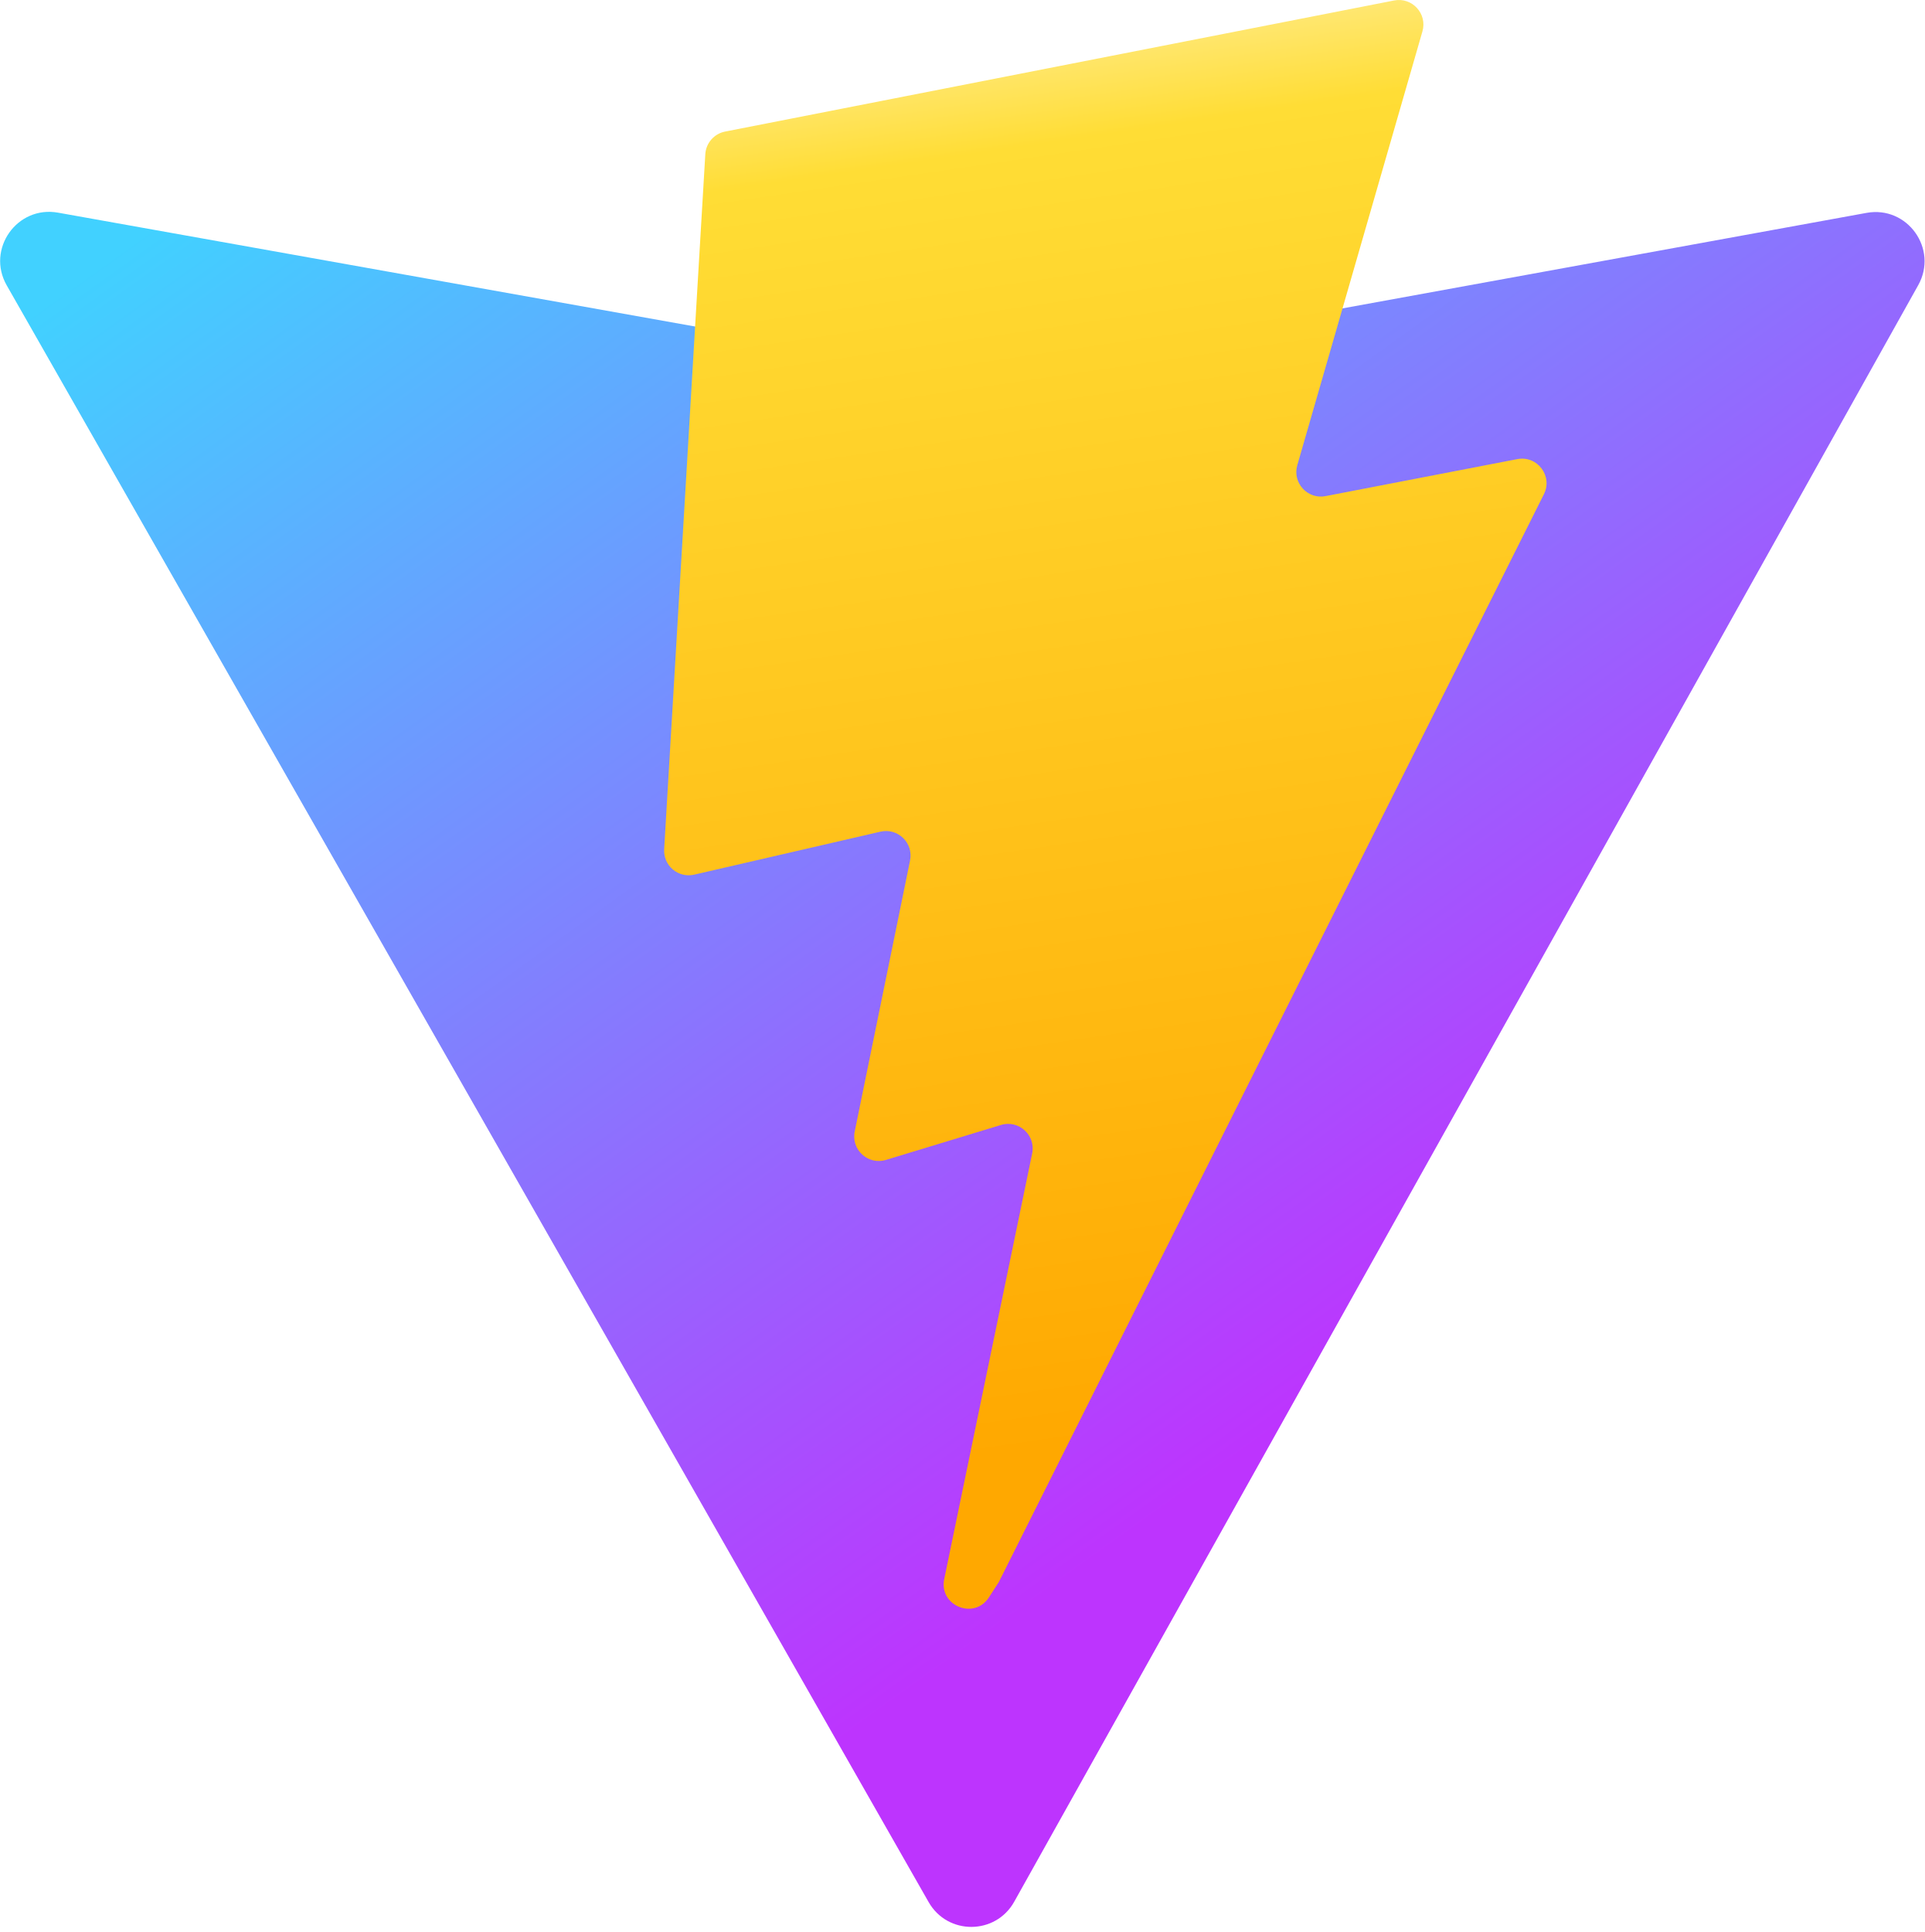
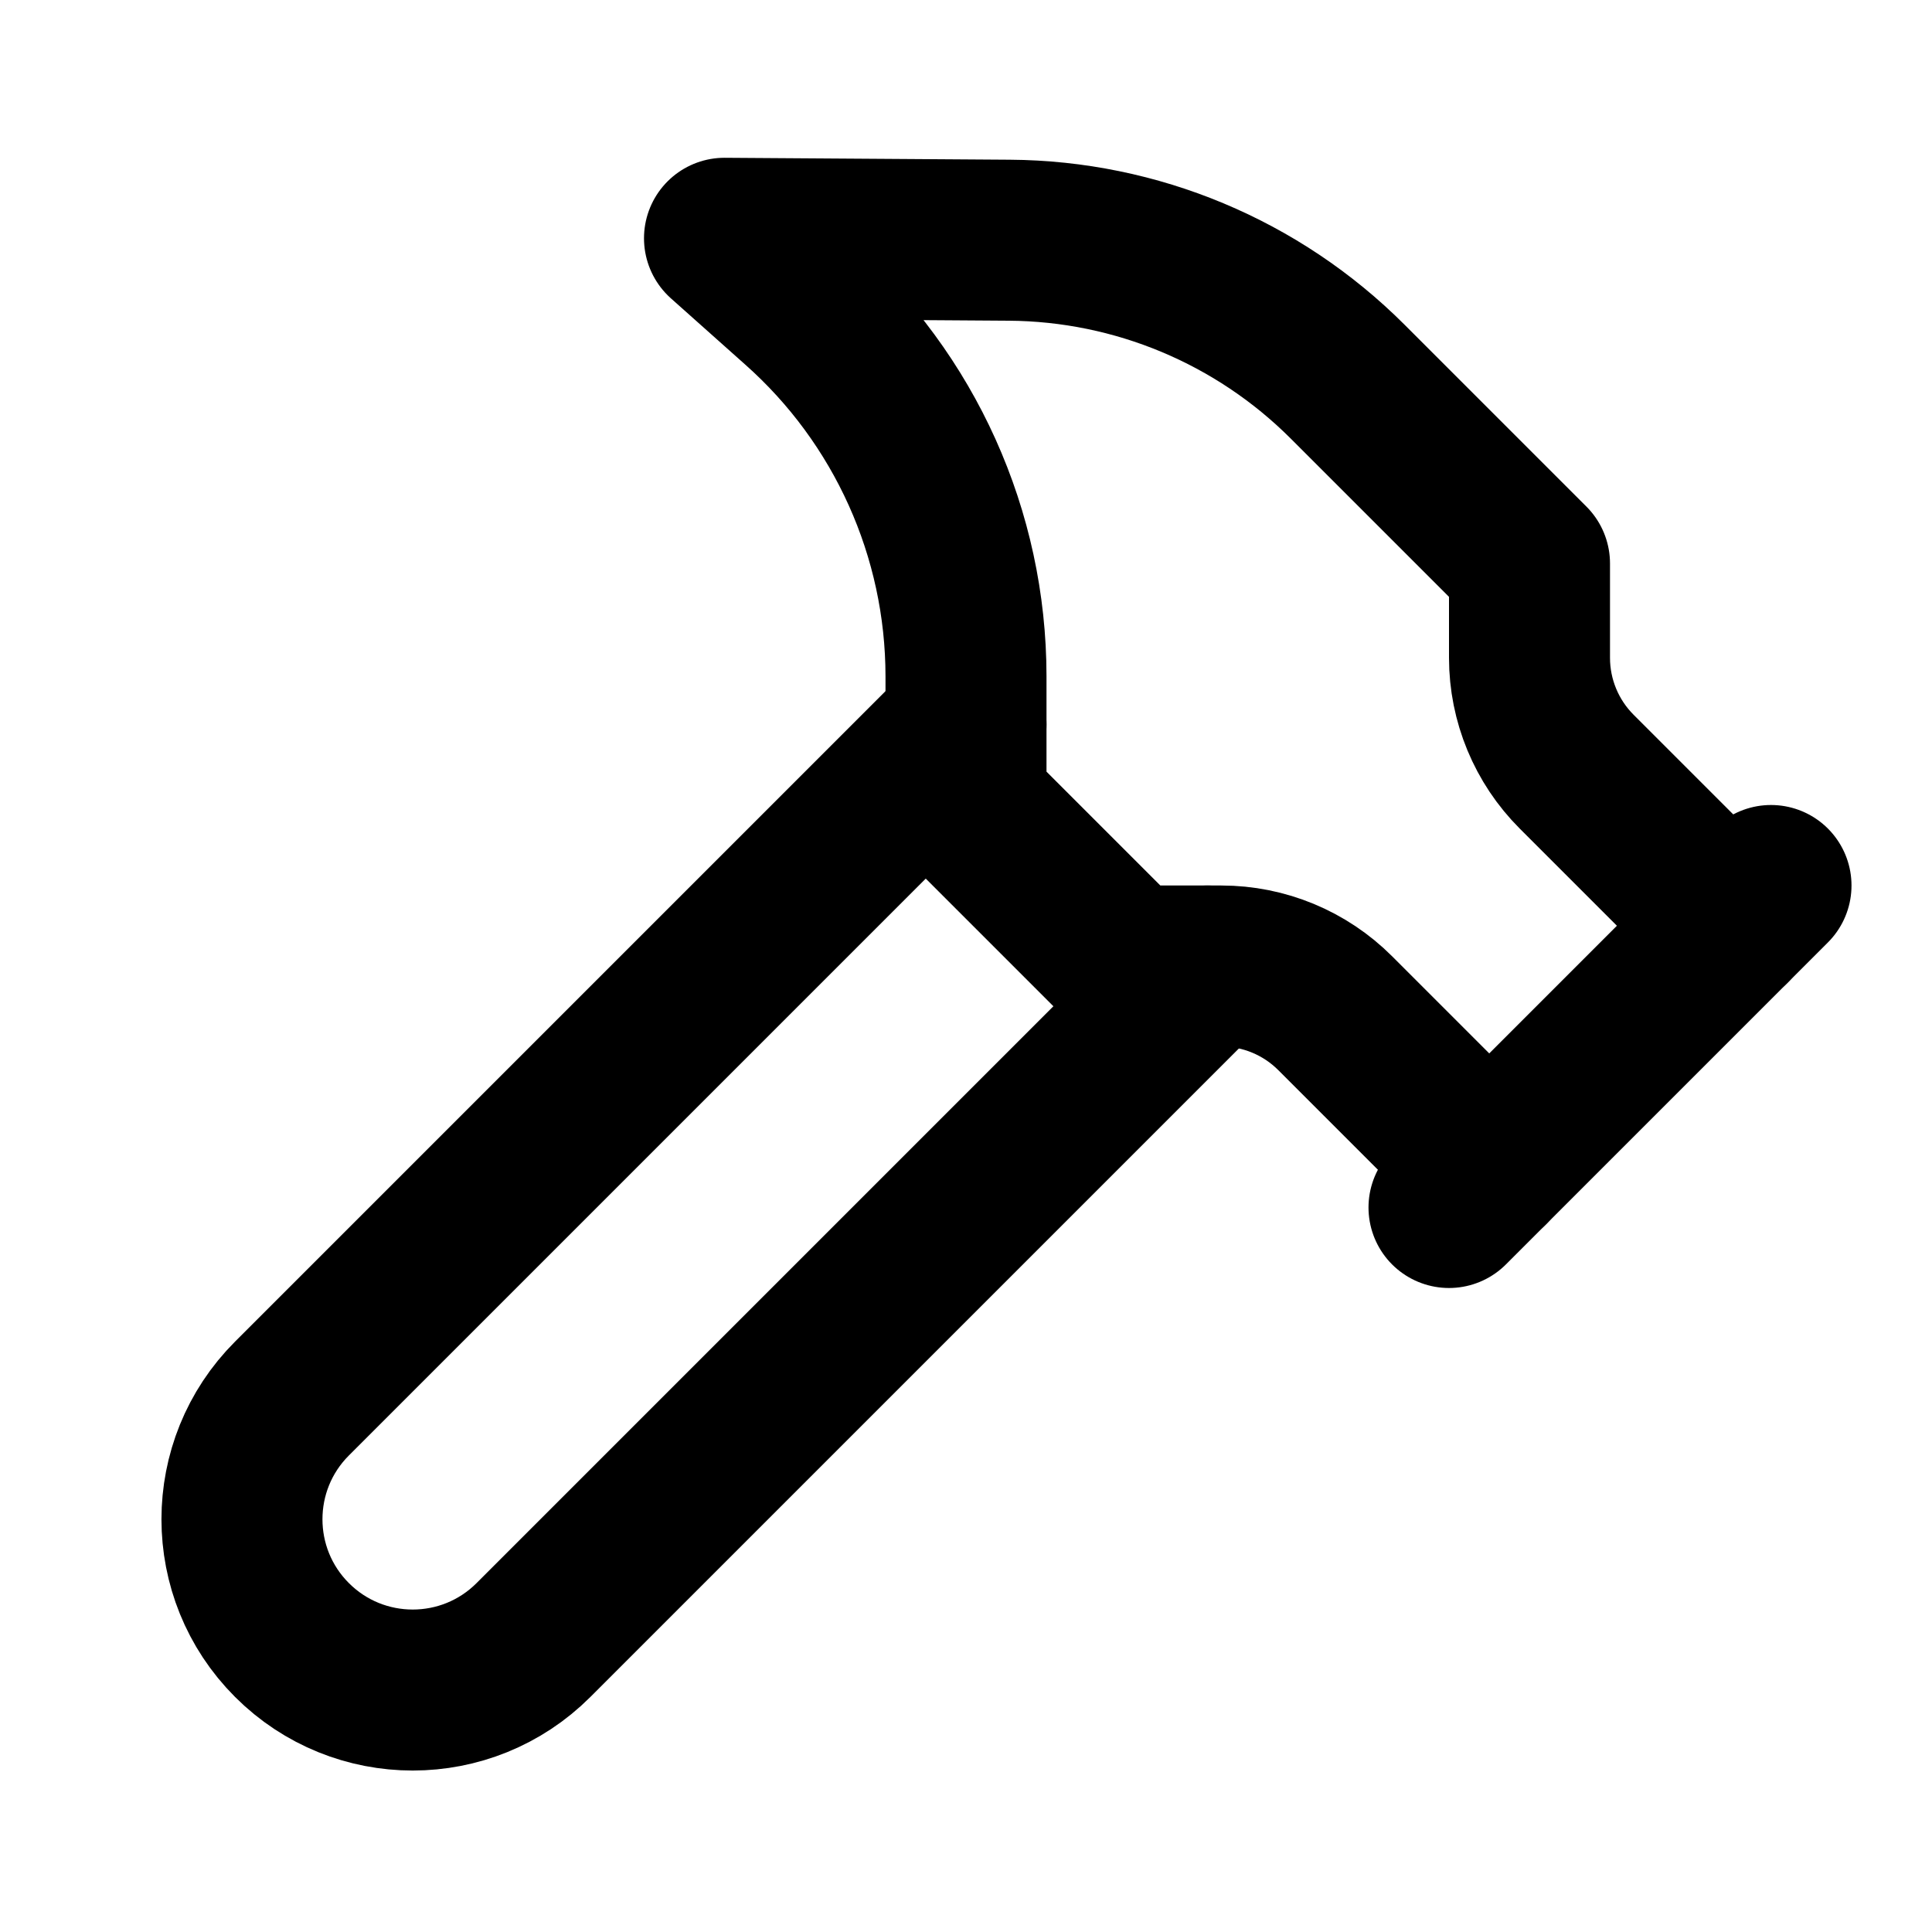
- <svg xmlns="http://www.w3.org/2000/svg" aria-hidden="true" role="img" class="iconify iconify--logos" width="31.88" height="32" preserveAspectRatio="xMidYMid meet" viewBox="0 0 256 257">
-   <defs>
-     <linearGradient id="IconifyId1813088fe1fbc01fb466" x1="-.828%" x2="57.636%" y1="7.652%" y2="78.411%">
-       <stop offset="0%" stop-color="#41D1FF" />
-       <stop offset="100%" stop-color="#BD34FE" />
-     </linearGradient>
-     <linearGradient id="IconifyId1813088fe1fbc01fb467" x1="43.376%" x2="50.316%" y1="2.242%" y2="89.03%">
-       <stop offset="0%" stop-color="#FFEA83" />
-       <stop offset="8.333%" stop-color="#FFDD35" />
-       <stop offset="100%" stop-color="#FFA800" />
-     </linearGradient>
-   </defs>
-   <path fill="url(#IconifyId1813088fe1fbc01fb466)" d="M255.153 37.938L134.897 252.976c-2.483 4.44-8.862 4.466-11.382.048L.875 37.958c-2.746-4.814 1.371-10.646 6.827-9.67l120.385 21.517a6.537 6.537 0 0 0 2.322-.004l117.867-21.483c5.438-.991 9.574 4.796 6.877 9.62Z" />
-   <path fill="url(#IconifyId1813088fe1fbc01fb467)" d="M185.432.063L96.44 17.501a3.268 3.268 0 0 0-2.634 3.014l-5.474 92.456a3.268 3.268 0 0 0 3.997 3.378l24.777-5.718c2.318-.535 4.413 1.507 3.936 3.838l-7.361 36.047c-.495 2.426 1.782 4.5 4.151 3.78l15.304-4.649c2.372-.72 4.652 1.36 4.15 3.788l-11.698 56.621c-.732 3.542 3.979 5.473 5.943 2.437l1.313-2.028l72.516-144.72c1.215-2.423-.88-5.186-3.54-4.672l-25.505 4.922c-2.396.462-4.435-1.77-3.759-4.114l16.646-57.705c.677-2.35-1.37-4.583-3.769-4.113Z" />
+ <svg xmlns="http://www.w3.org/2000/svg" width="24" height="24" viewBox="0 0 24 24" fill="none" stroke="currentColor" stroke-width="2" stroke-linecap="round" stroke-linejoin="round" class="lucide lucide-hammer-icon lucide-hammer">
+   <path d="m15 12-8.373 8.373a1 1 0 1 1-3-3L12 9" />
+   <path d="m18 15 4-4" />
+   <path d="m21.5 11.5-1.914-1.914A2 2 0 0 1 19 8.172V7l-2.26-2.26a6 6 0 0 0-4.202-1.756L9 2.96l.92.82A6.18 6.18 0 0 1 12 8.4V10l2 2h1.172a2 2 0 0 1 1.414.586L18.5 14.5" />
</svg>
